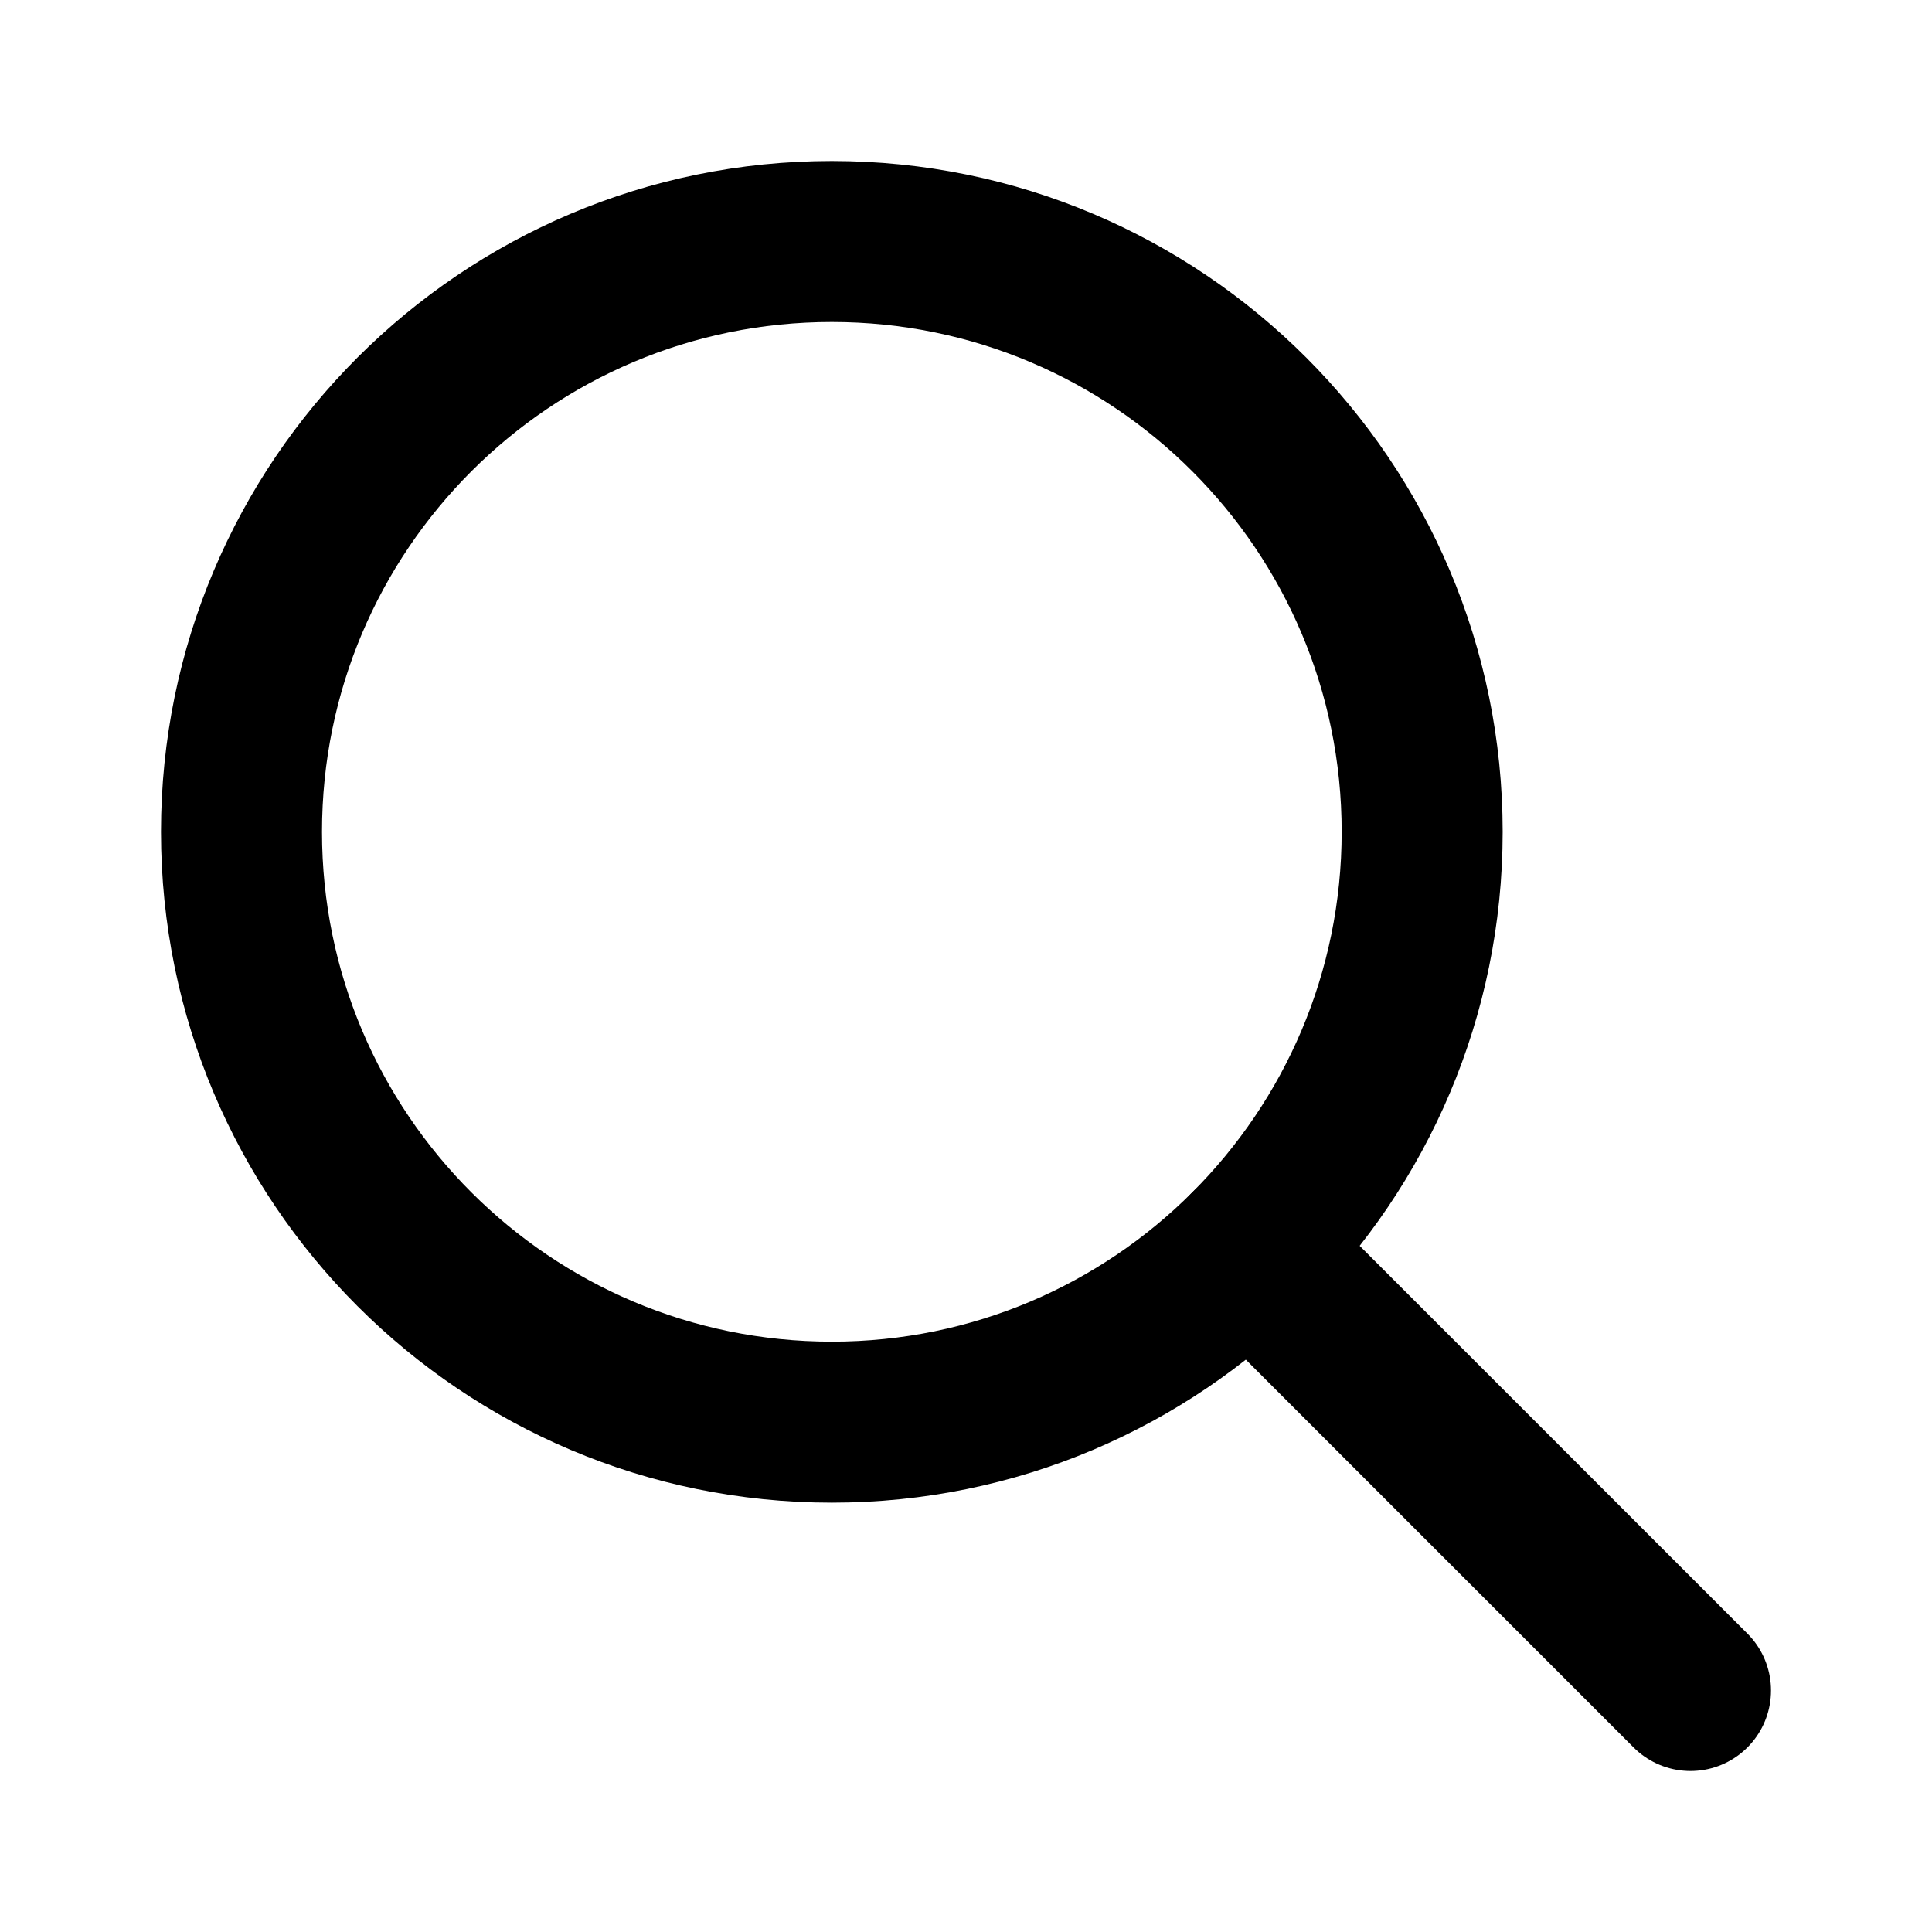
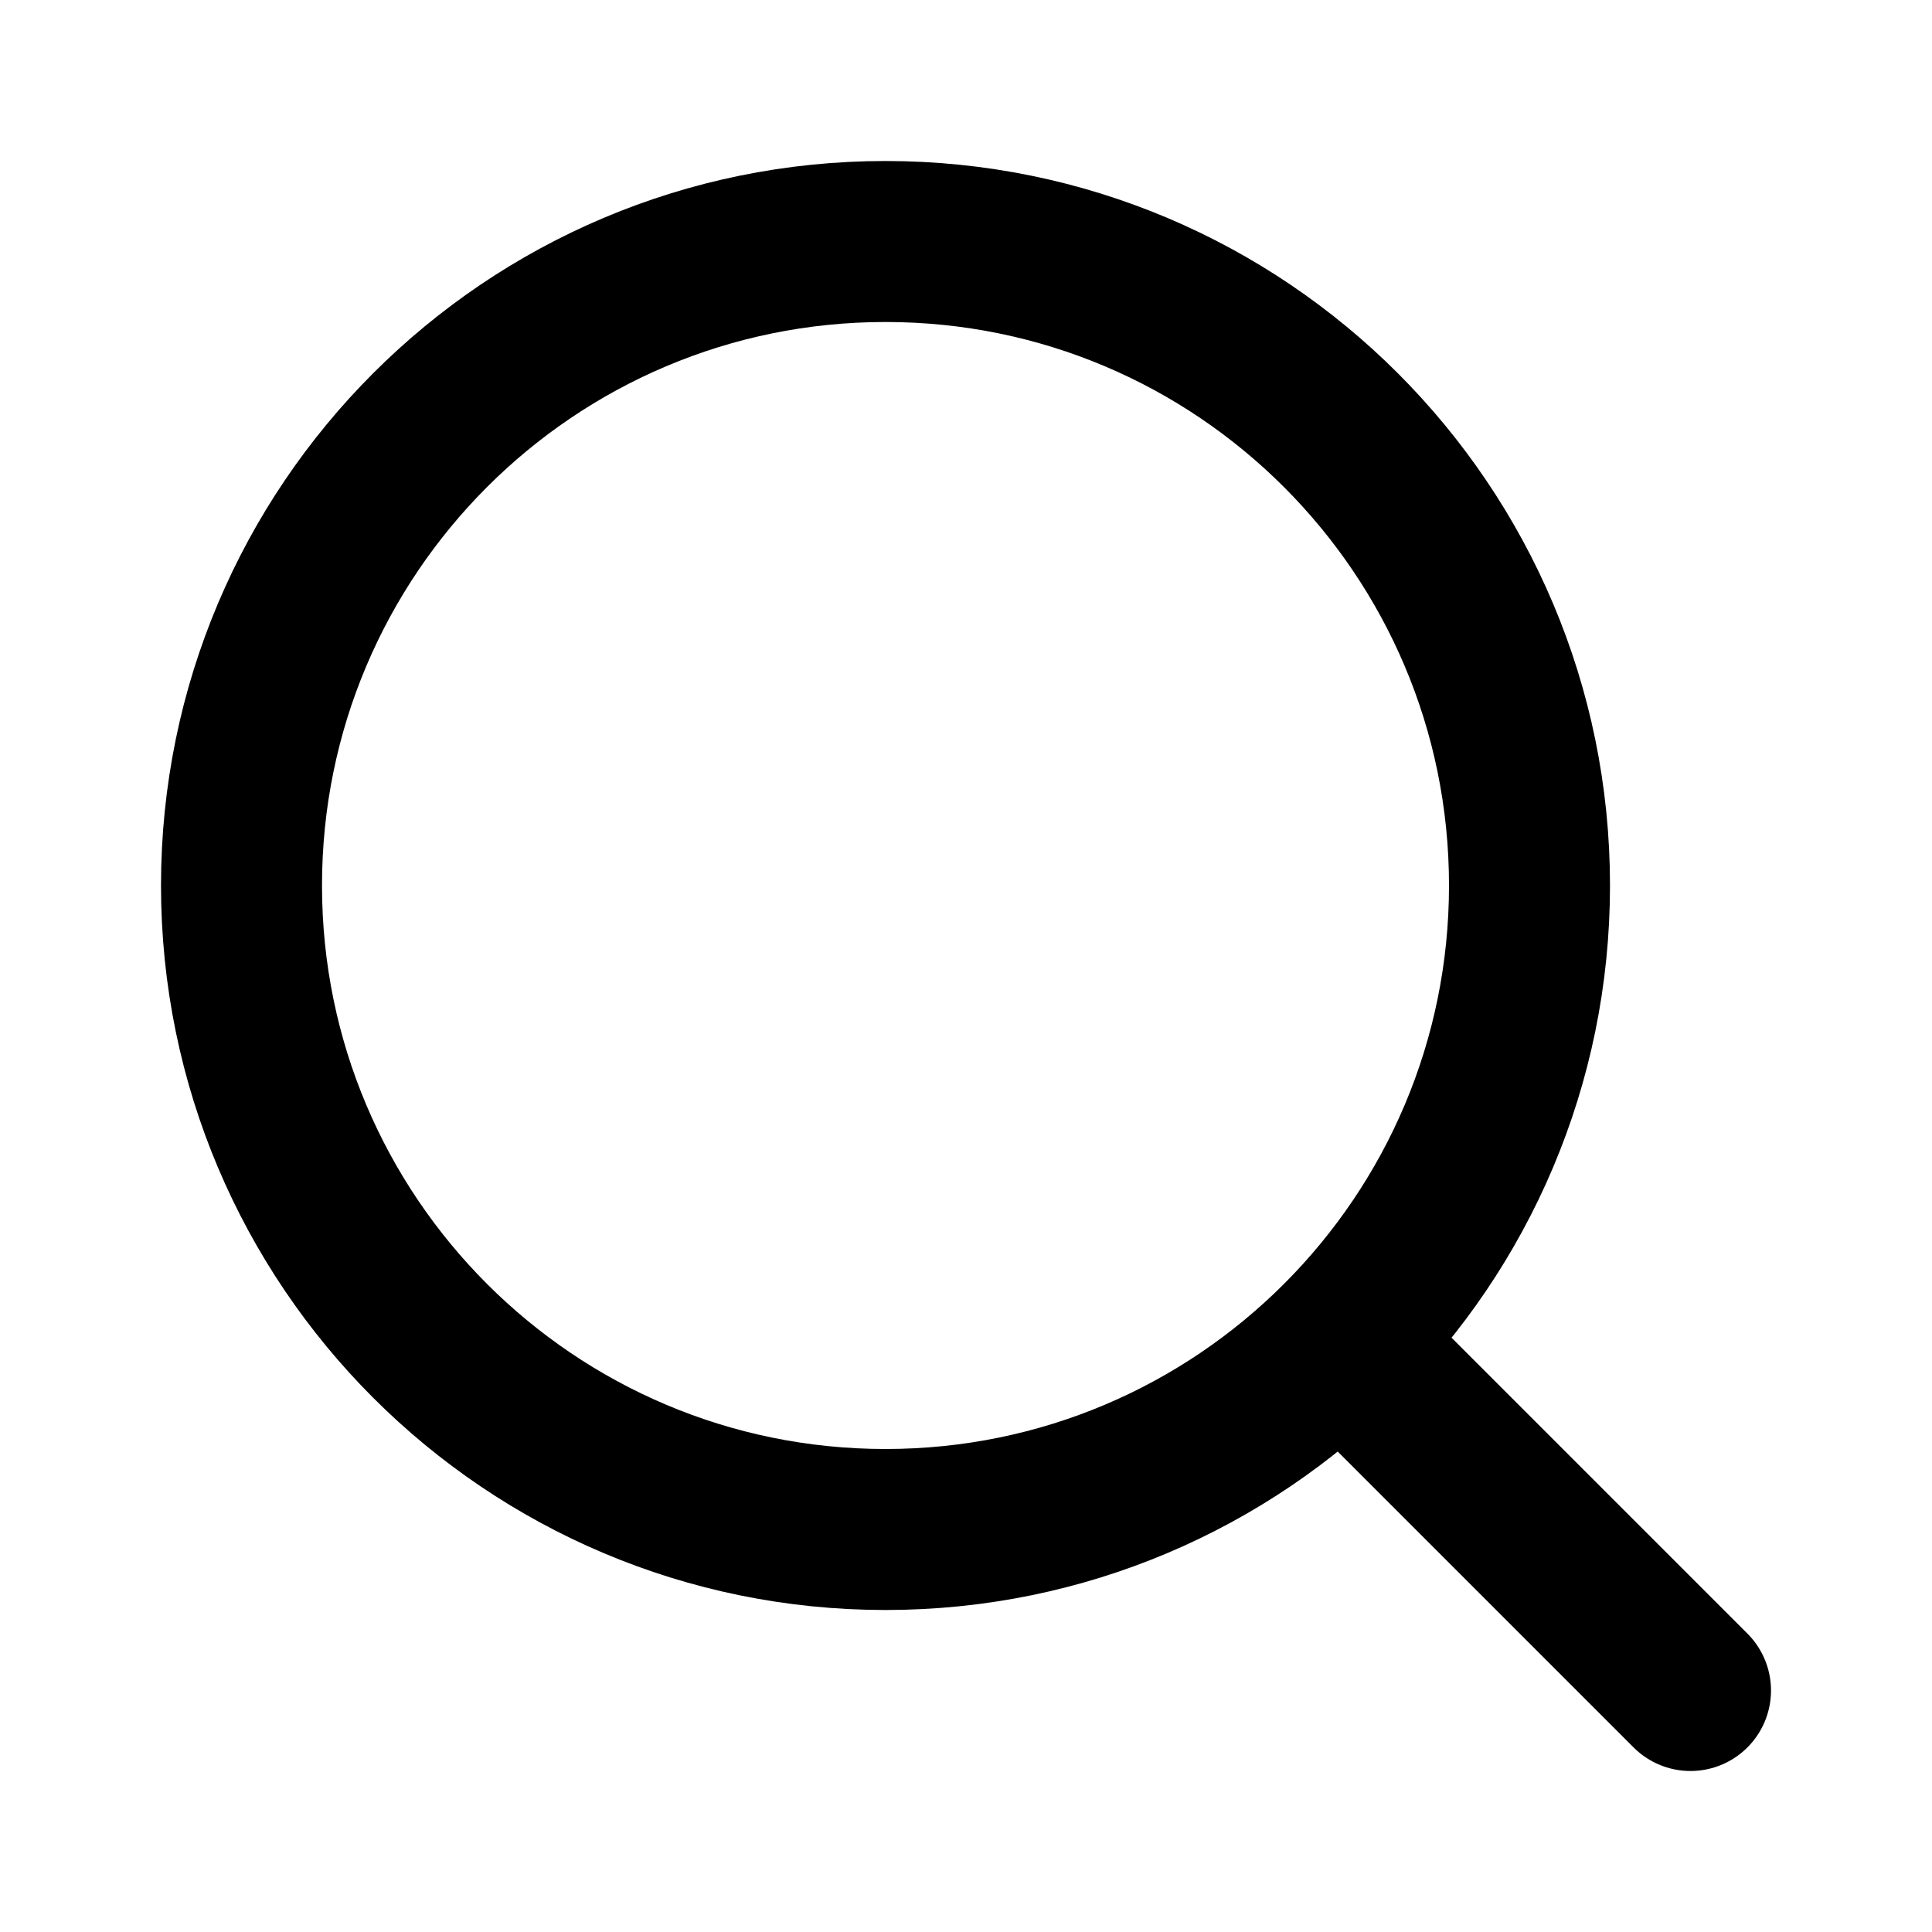
- <svg xmlns="http://www.w3.org/2000/svg" width="18" height="18" view-box="0 0 18 18" fill="none">
-   <path d="M15.75 15.75L11.639 11.639" stroke="currentColor" stroke-width="1.5" stroke-linecap="round" stroke-linejoin="round" fill="none" />
-   <path d="M7.75 13.25C10.787 13.25 13.25 10.787 13.25 7.75C13.25 4.713 10.787 2.25 7.75 2.25C4.713 2.25 2.25 4.713 2.25 7.75C2.25 10.787 4.713 13.25 7.75 13.25Z" stroke="currentColor" stroke-width="1.5" stroke-linecap="round" stroke-linejoin="round" fill="none" />
+ <svg xmlns="http://www.w3.org/2000/svg" class="lucide lucide-search" width="24" height="24" viewBox="0 0 24 24" fill="none" stroke="currentColor" stroke-width="2" stroke-linecap="round" stroke-linejoin="round">
+   <path d="m21 21-4.34-4.34" />
+   <circle cx="11" cy="11" r="8" />
</svg>
